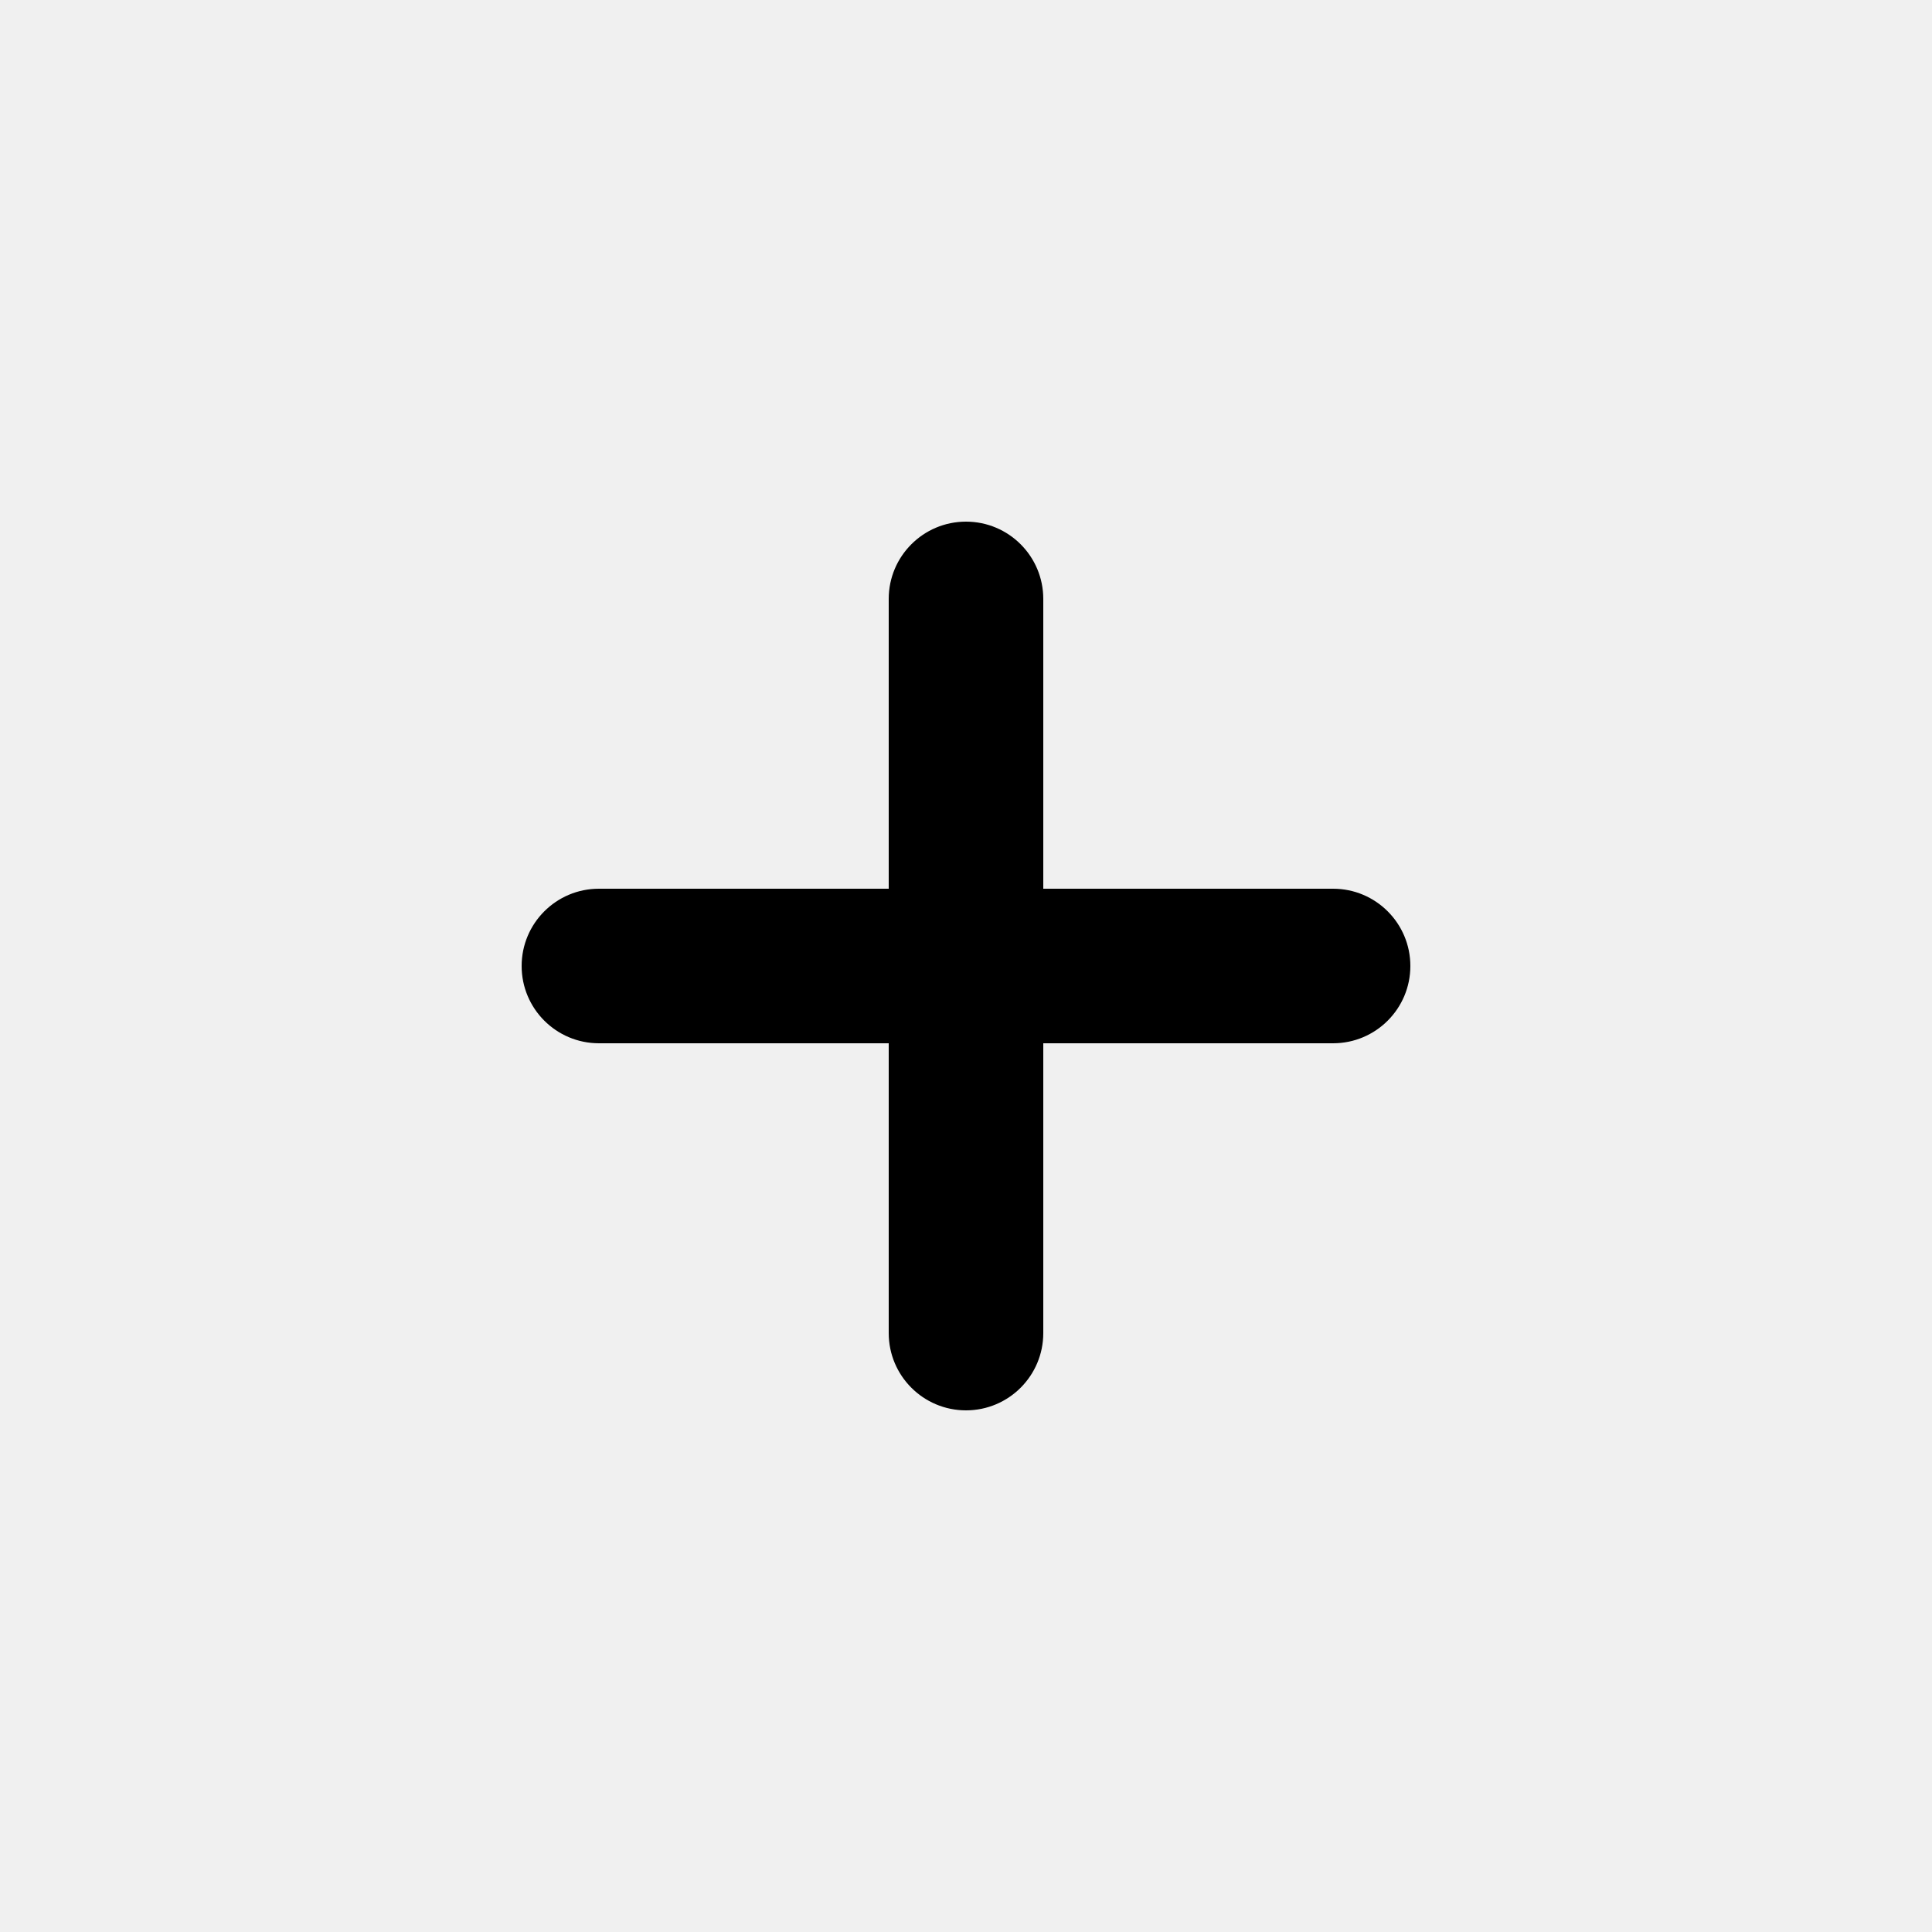
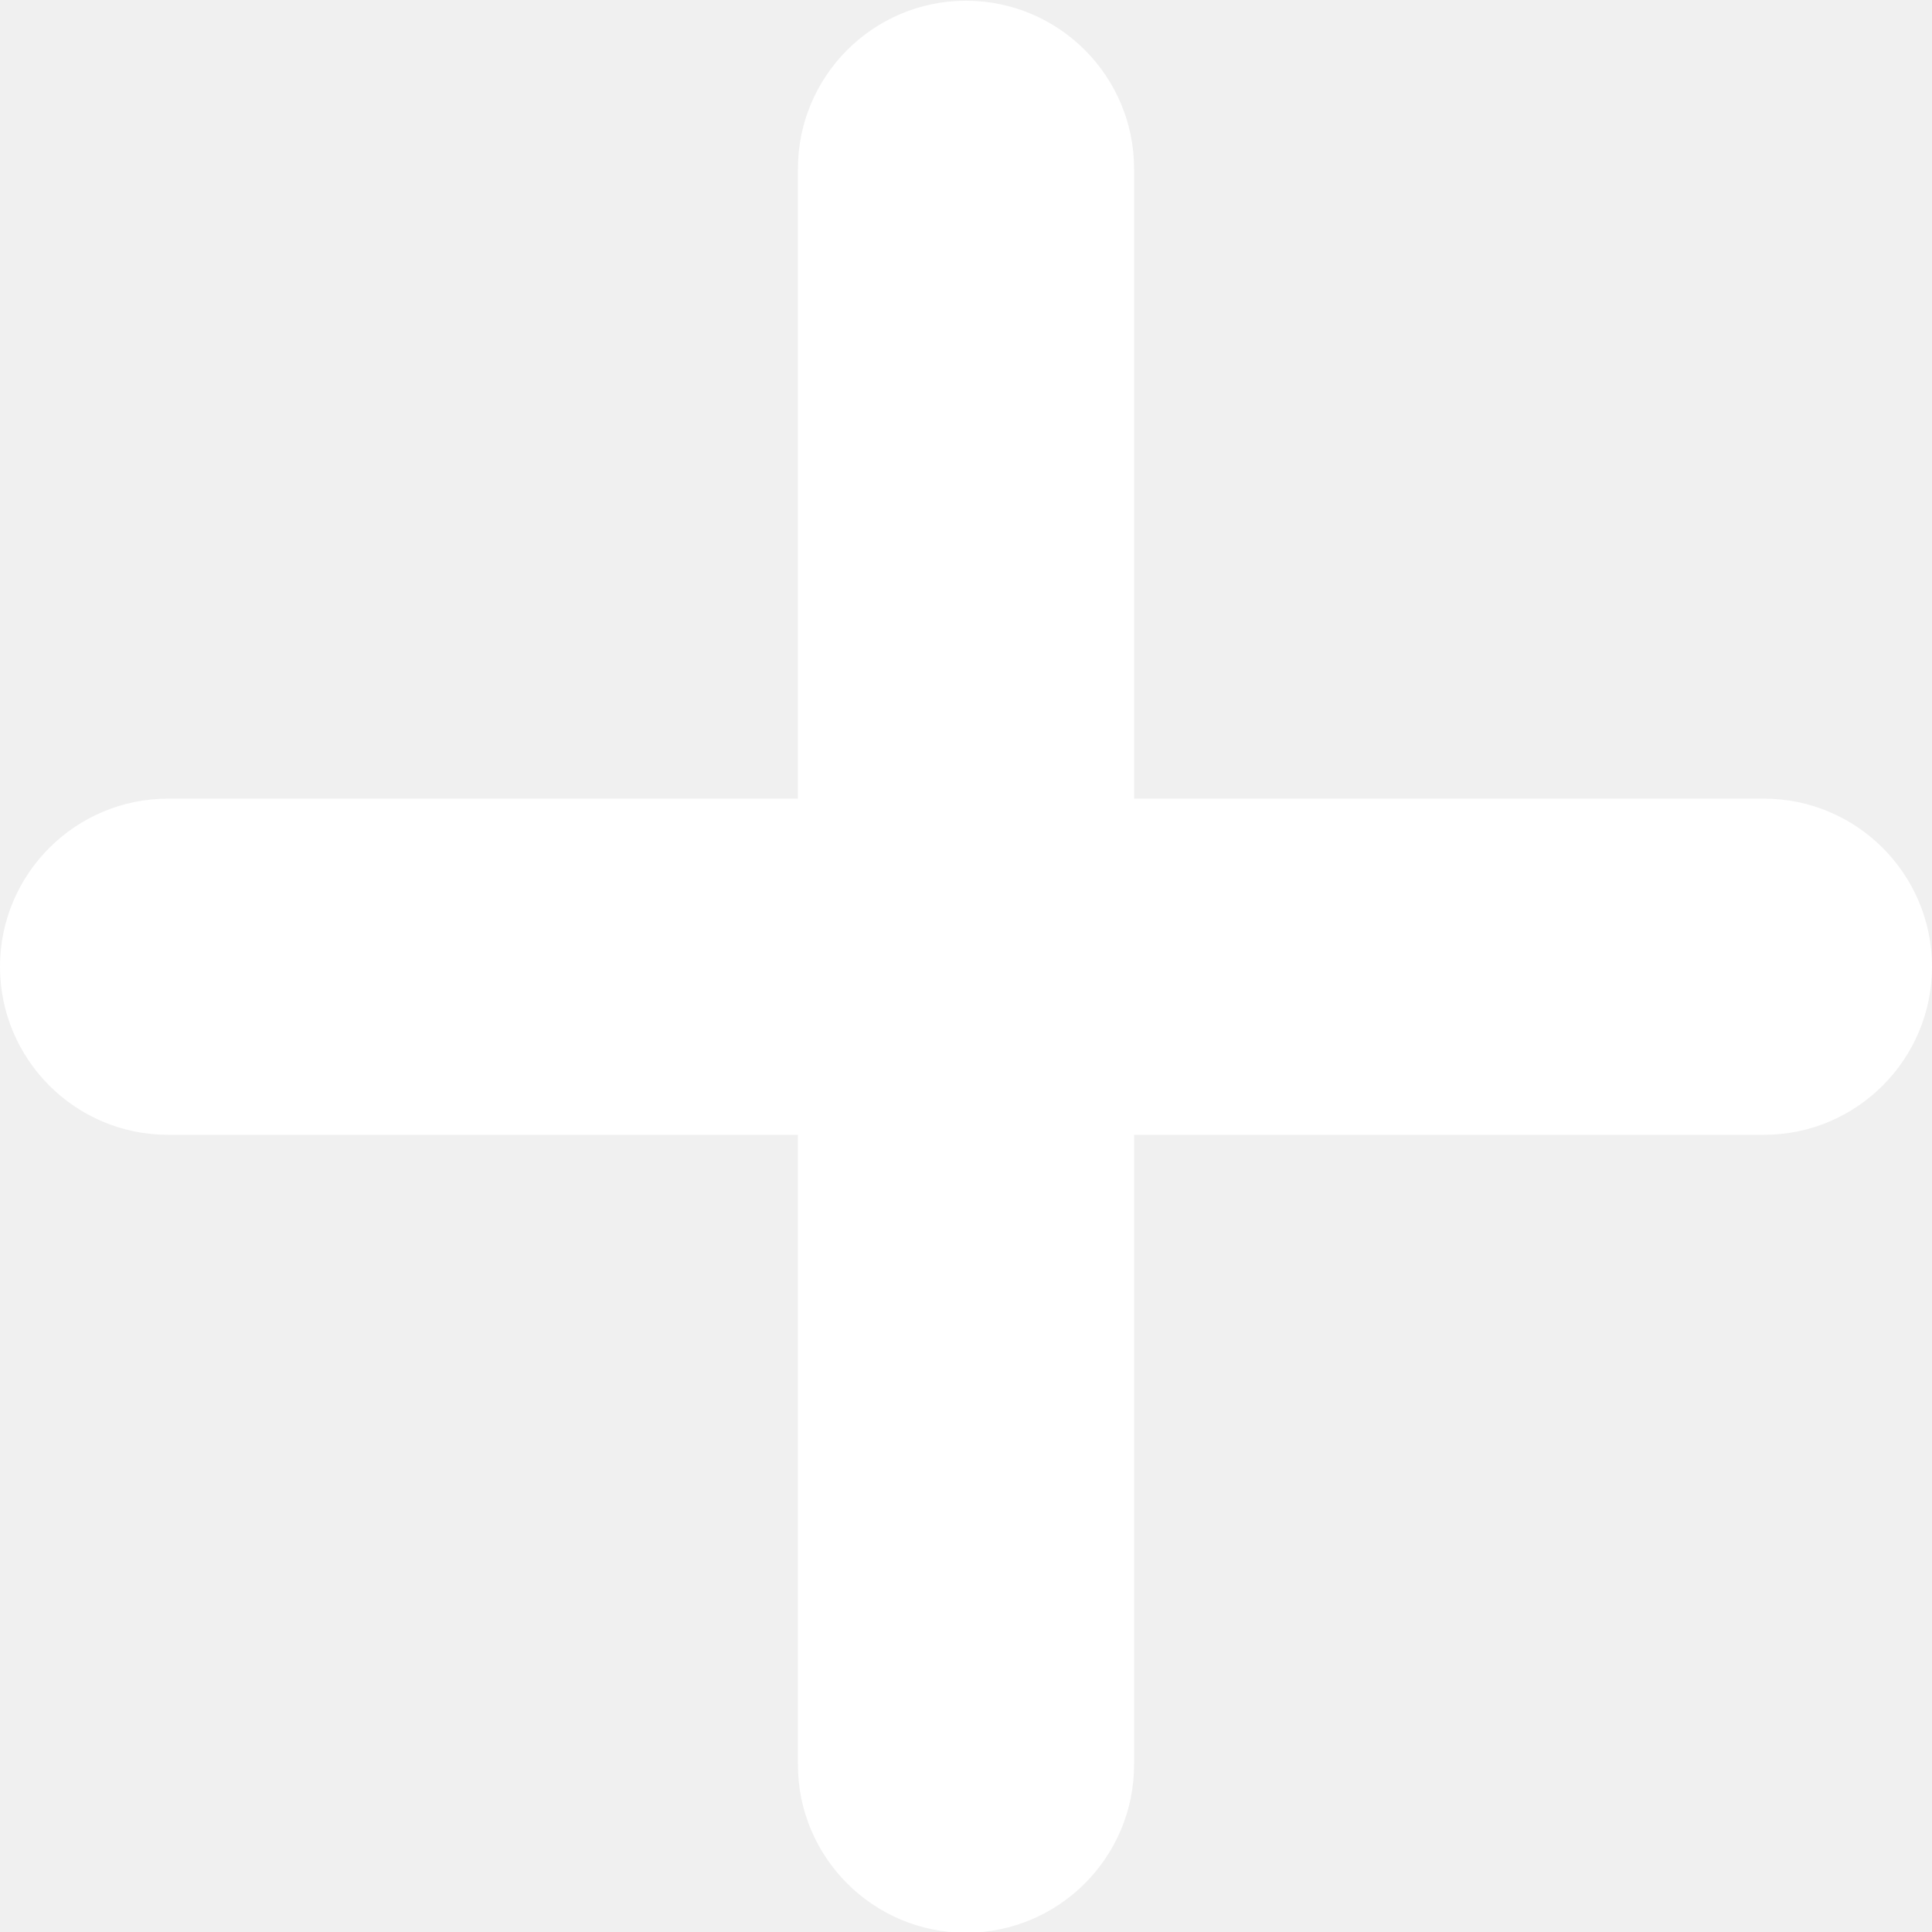
- <svg xmlns="http://www.w3.org/2000/svg" height="100px" width="100px" fill="#000000" version="1.1" x="0px" y="0px" viewBox="0 0 100 100">
+ <svg xmlns="http://www.w3.org/2000/svg" version="1.1" id="Layer_1" x="0px" y="0px" viewBox="0 0 100 100" style="enable-background:new 0 0 100 100;" xml:space="preserve" fill="#FFFFFF">
  <g transform="translate(0,-952.3622)">
-     <path d="m 50,979.362 c -2.209,0 -4,1.791 -4,4 l 0,15 -15,0 c -2.209,0 -4,1.791 -4,4 0,2.209 1.791,4 4,4 l 15,0 0,15 c 0,2.209 1.791,4 4,4 2.209,0 4,-1.791 4,-4 l 0,-15 15,0 c 2.209,0 4,-1.791 4,-4 0,-2.209 -1.791,-4 -4,-4 l -15,0 0,-15 c 0,-2.209 -1.791,-4 -4,-4 z" style="text-indent:0;text-transform:none;direction:ltr;block-progression:tb;baseline-shift:baseline;color:#000000;enable-background:accumulate;" fill="#000000" fill-opacity="1" stroke="none" marker="none" visibility="visible" display="inline" overflow="visible" />
+     <path d="M50,952.4c-4.8,0-8.7,3.9-8.7,8.7v32.6H8.7c-4.8,0-8.7,3.9-8.7,8.7c0,4.8,3.9,8.7,8.7,8.7h32.6v32.6c0,4.8,3.9,8.7,8.7,8.7   c4.8,0,8.7-3.9,8.7-8.7v-32.6h32.6c4.8,0,8.7-3.9,8.7-8.7s-3.9-8.7-8.7-8.7H58.7v-32.6C58.7,956.3,54.8,952.4,50,952.4z" />
  </g>
</svg>
